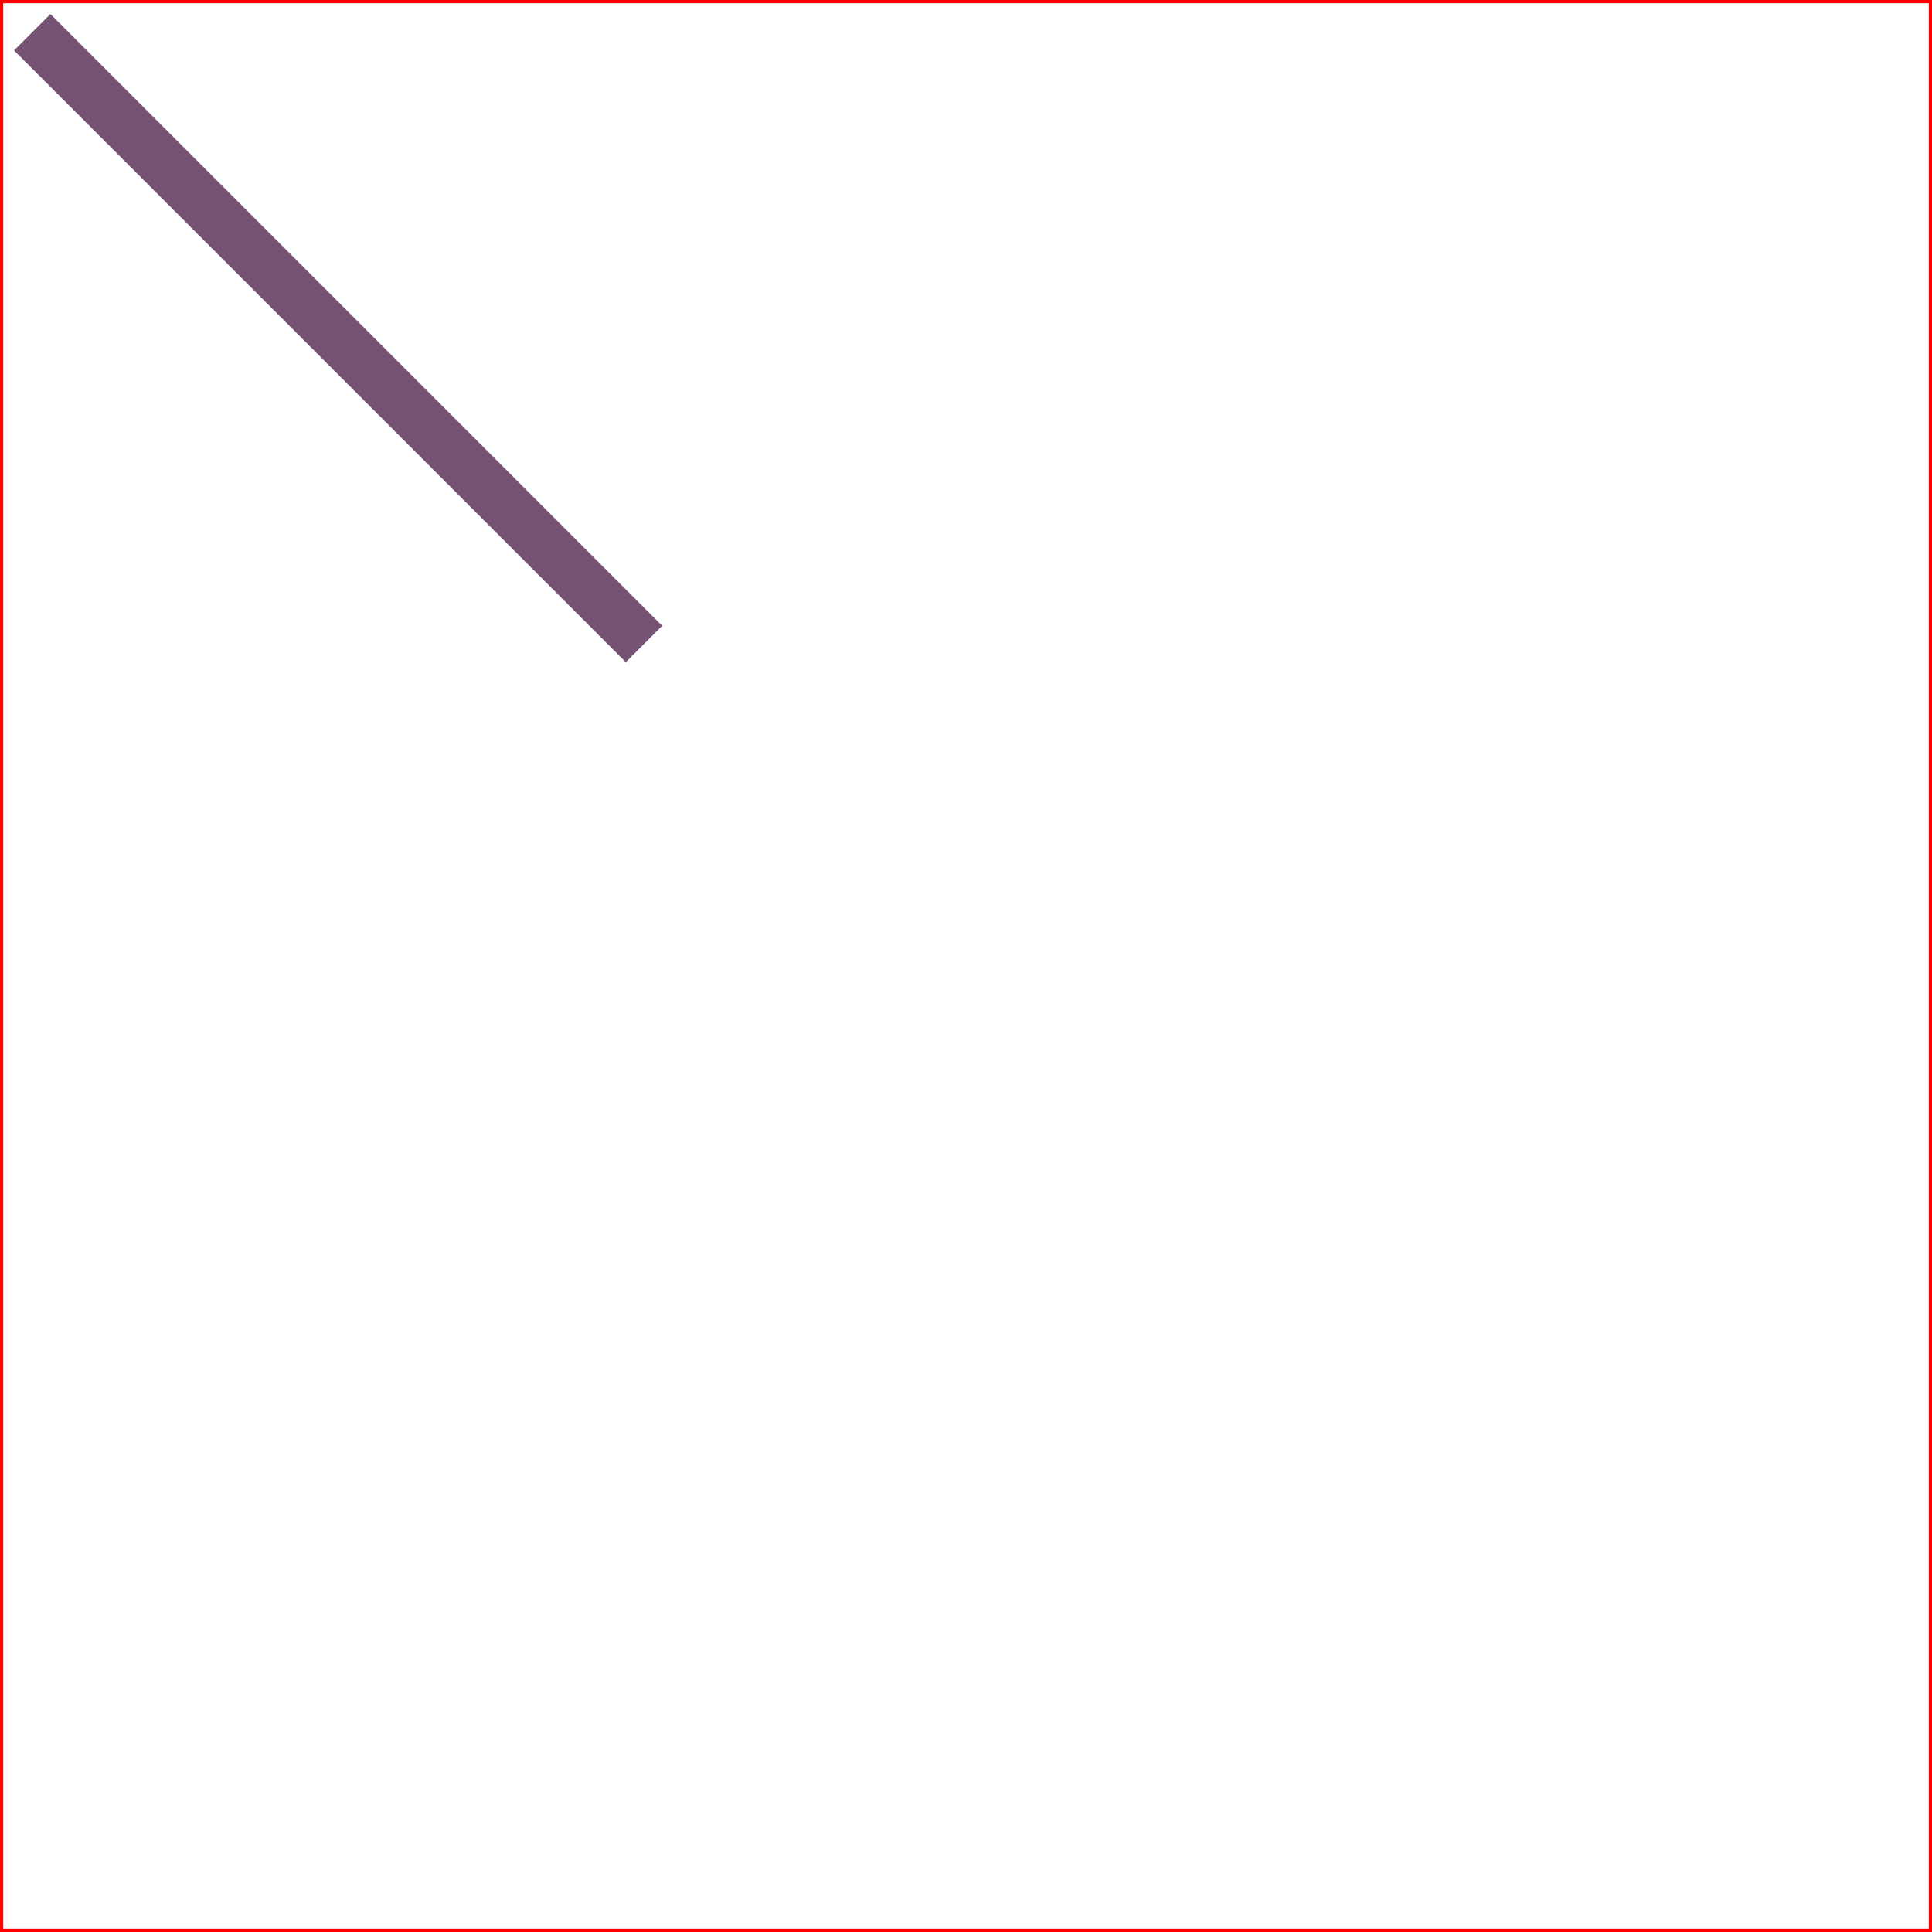
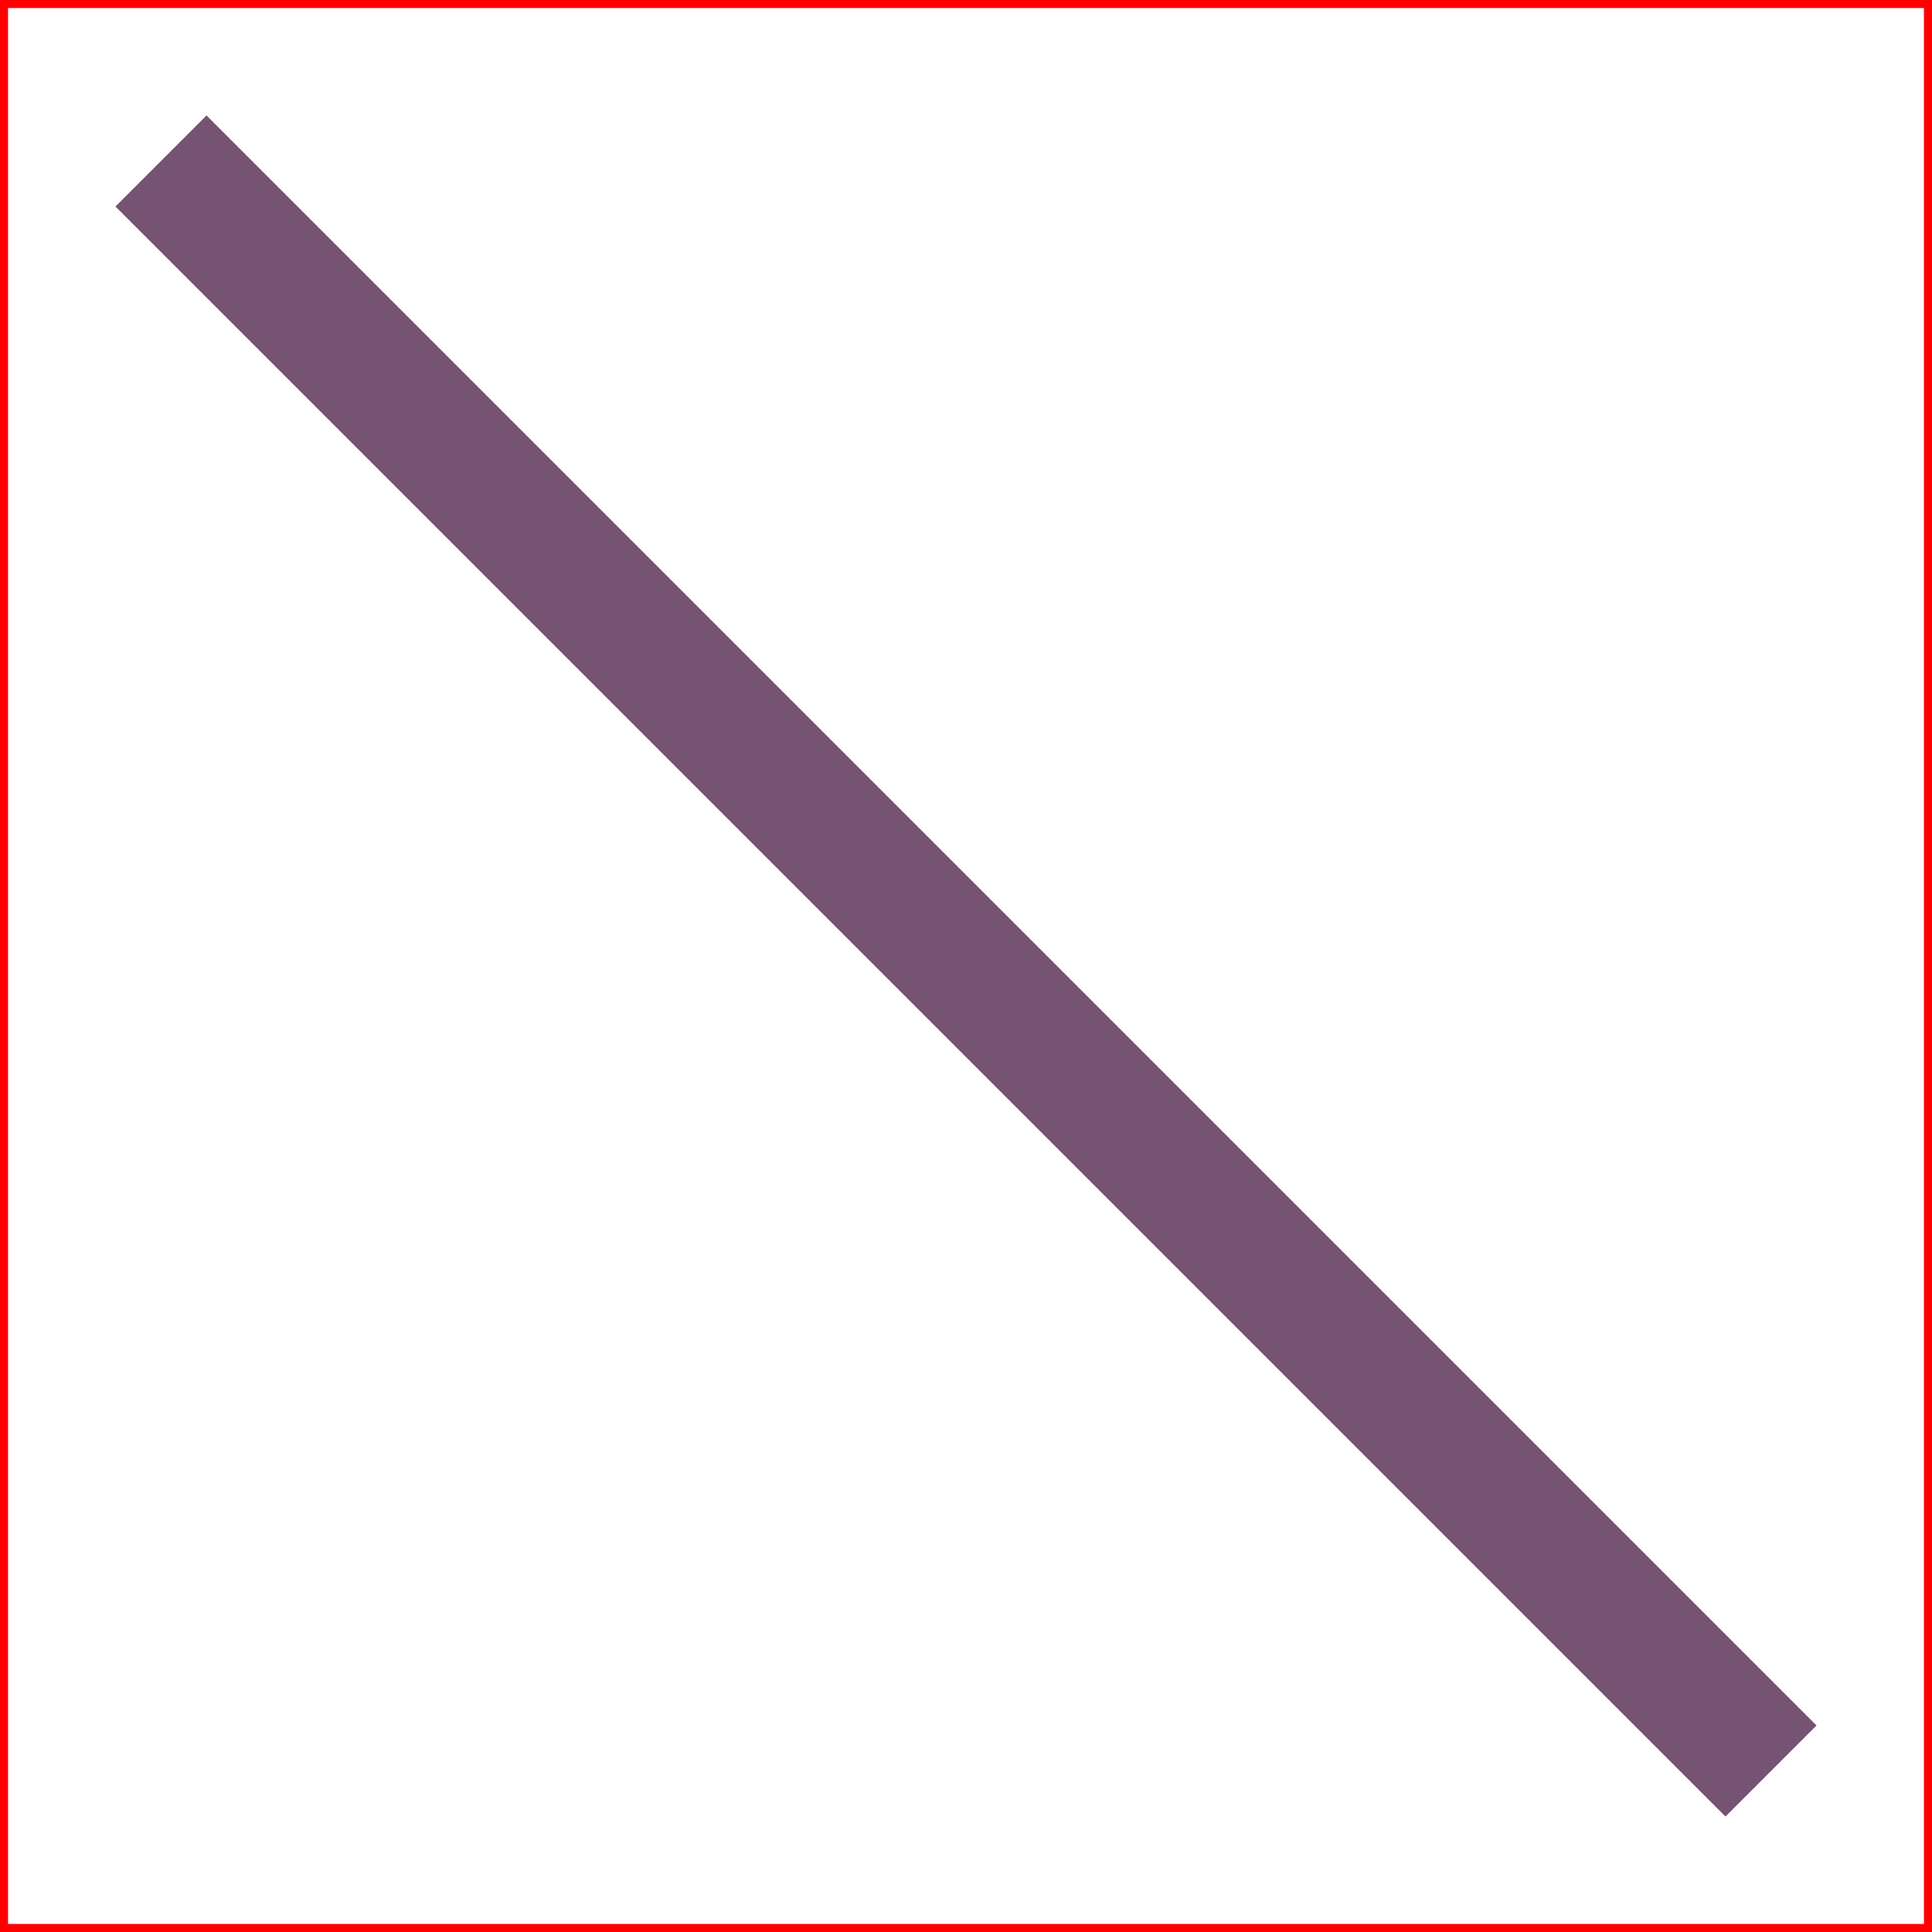
- <svg xmlns="http://www.w3.org/2000/svg" version="1.1" width="300" height="300">
-   <rect width="300" height="300" stroke-width="1" stroke="red" fill="white" />
-   <line x1="5" y1="5" x2="100" y2="100" stroke="#765373" stroke-width="8" />
+ <svg xmlns="http://www.w3.org/2000/svg" version="1.1" width="120" height="120">
+   <rect width="120" height="120" stroke-width="1" stroke="red" fill="white" />
+   <line x1="10" y1="10" x2="110" y2="110" stroke="#765373" stroke-width="8" />
</svg>
